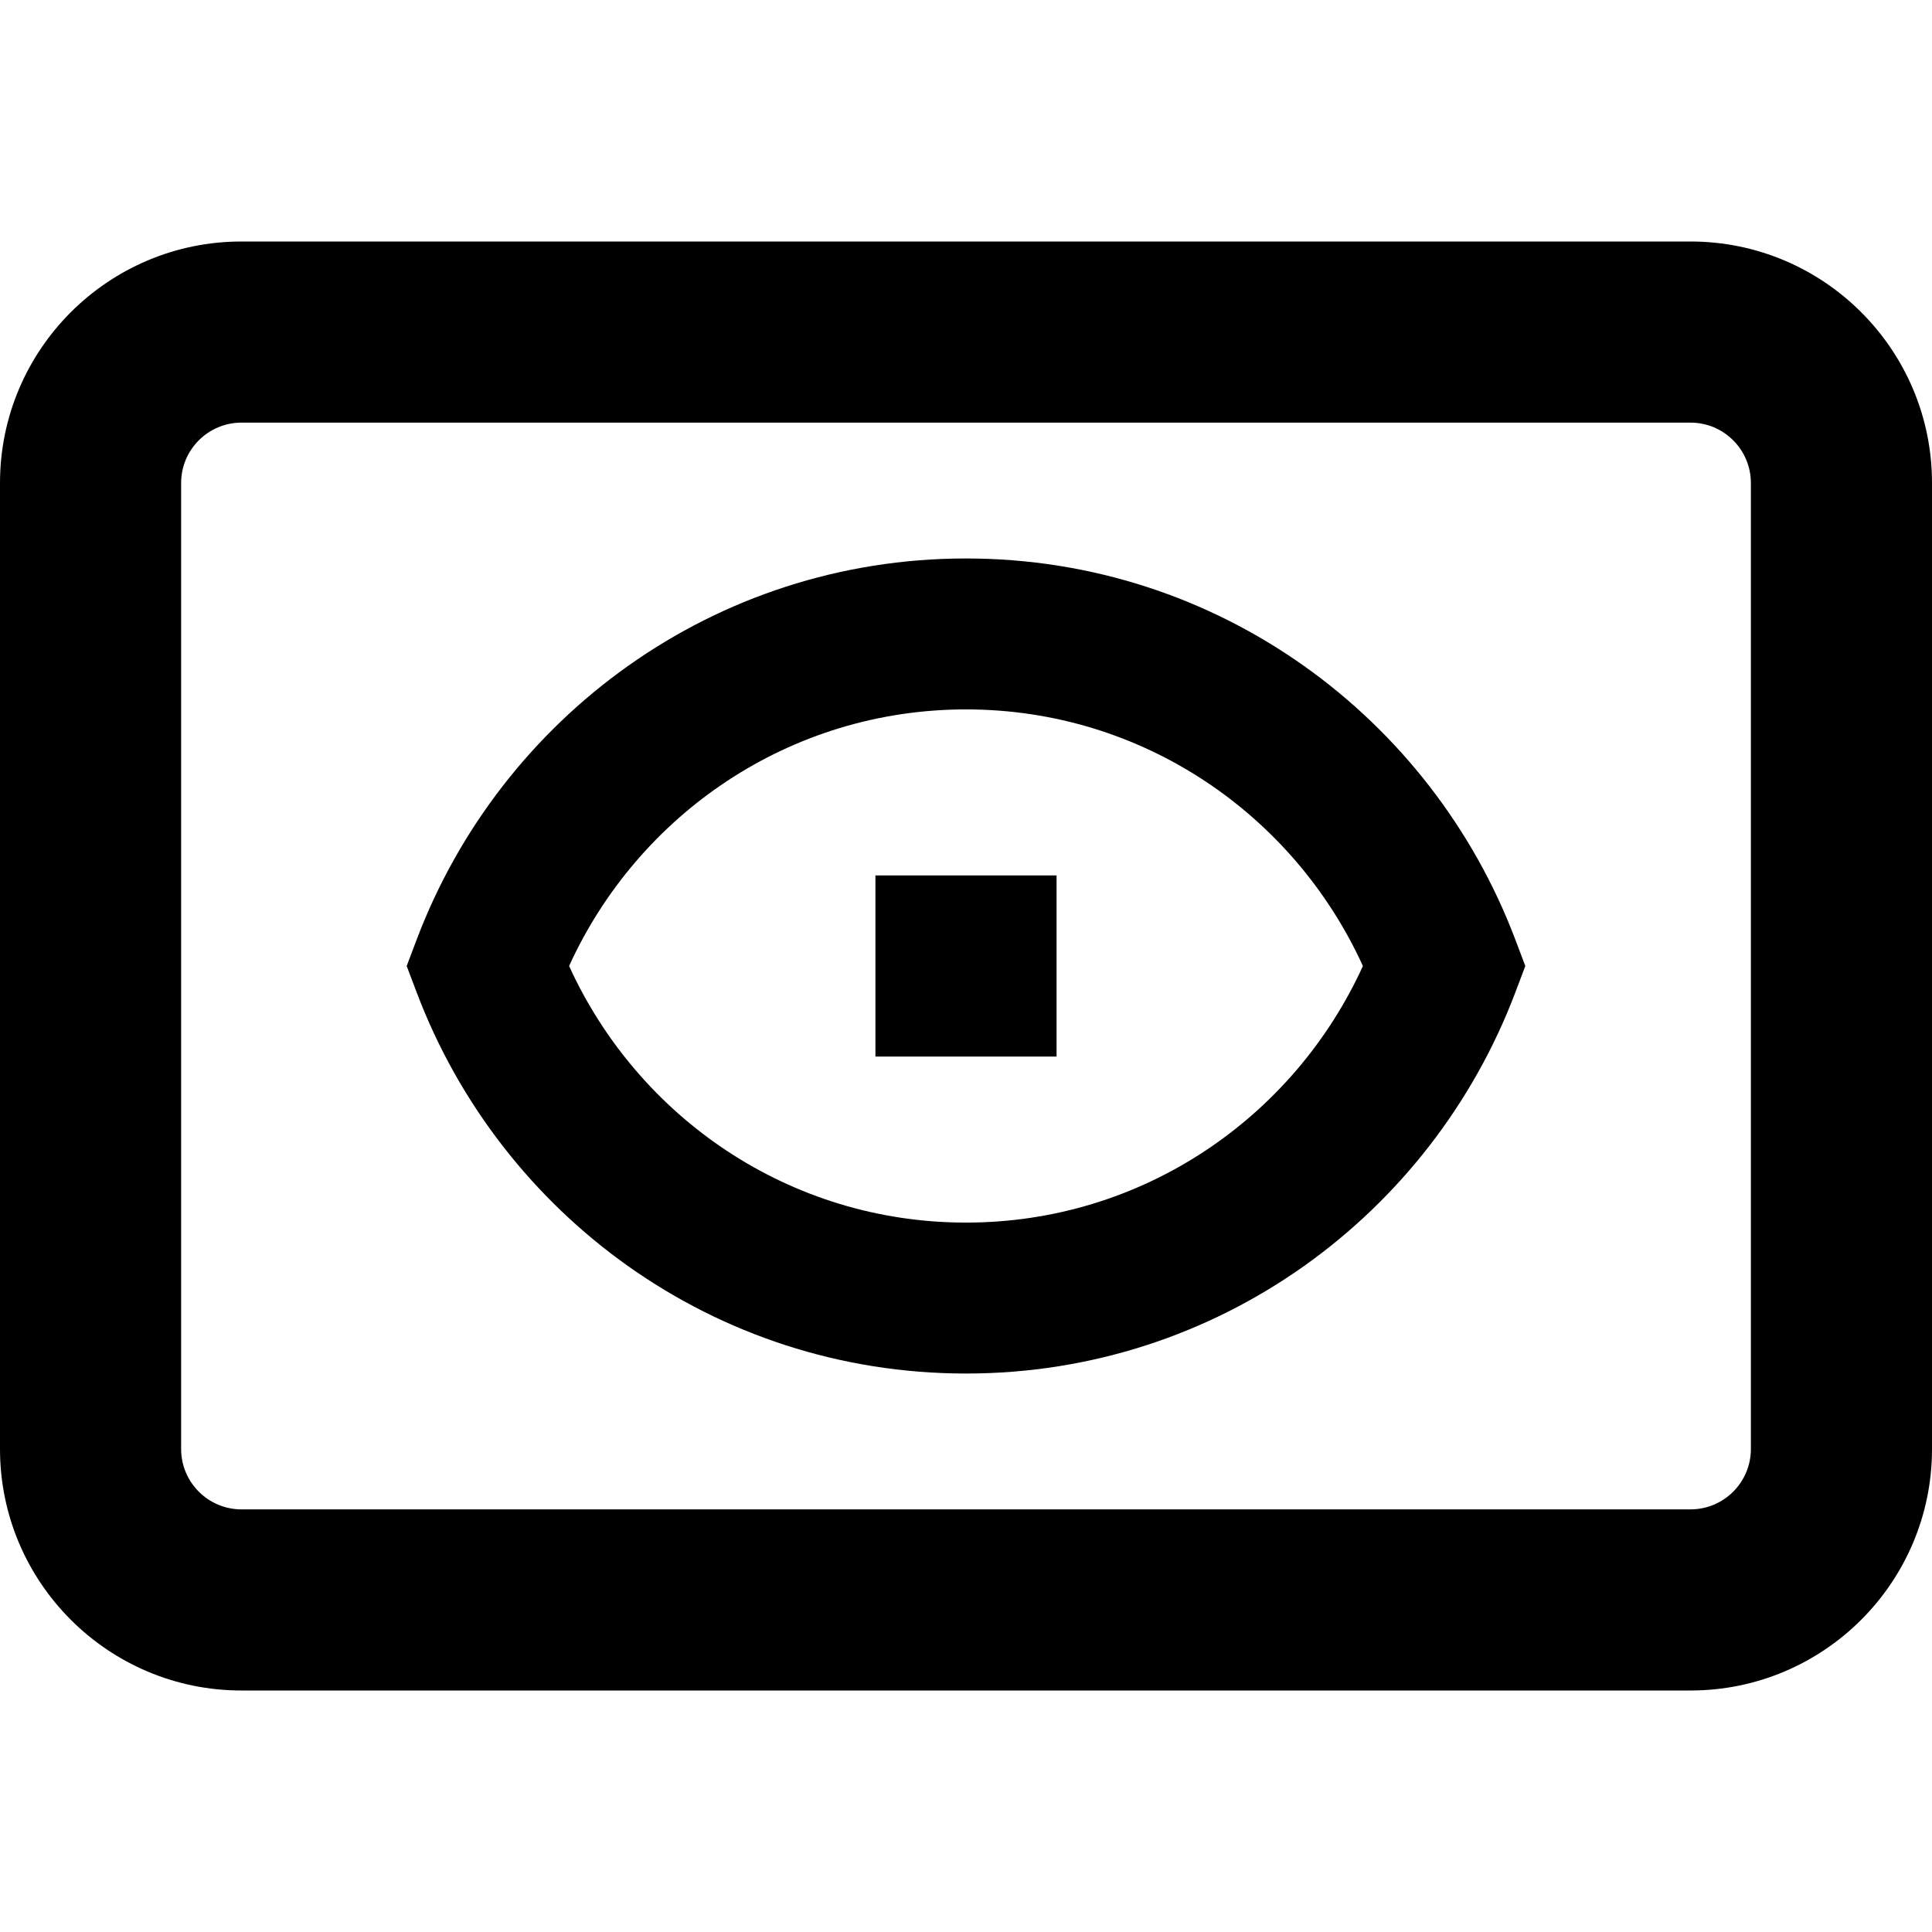
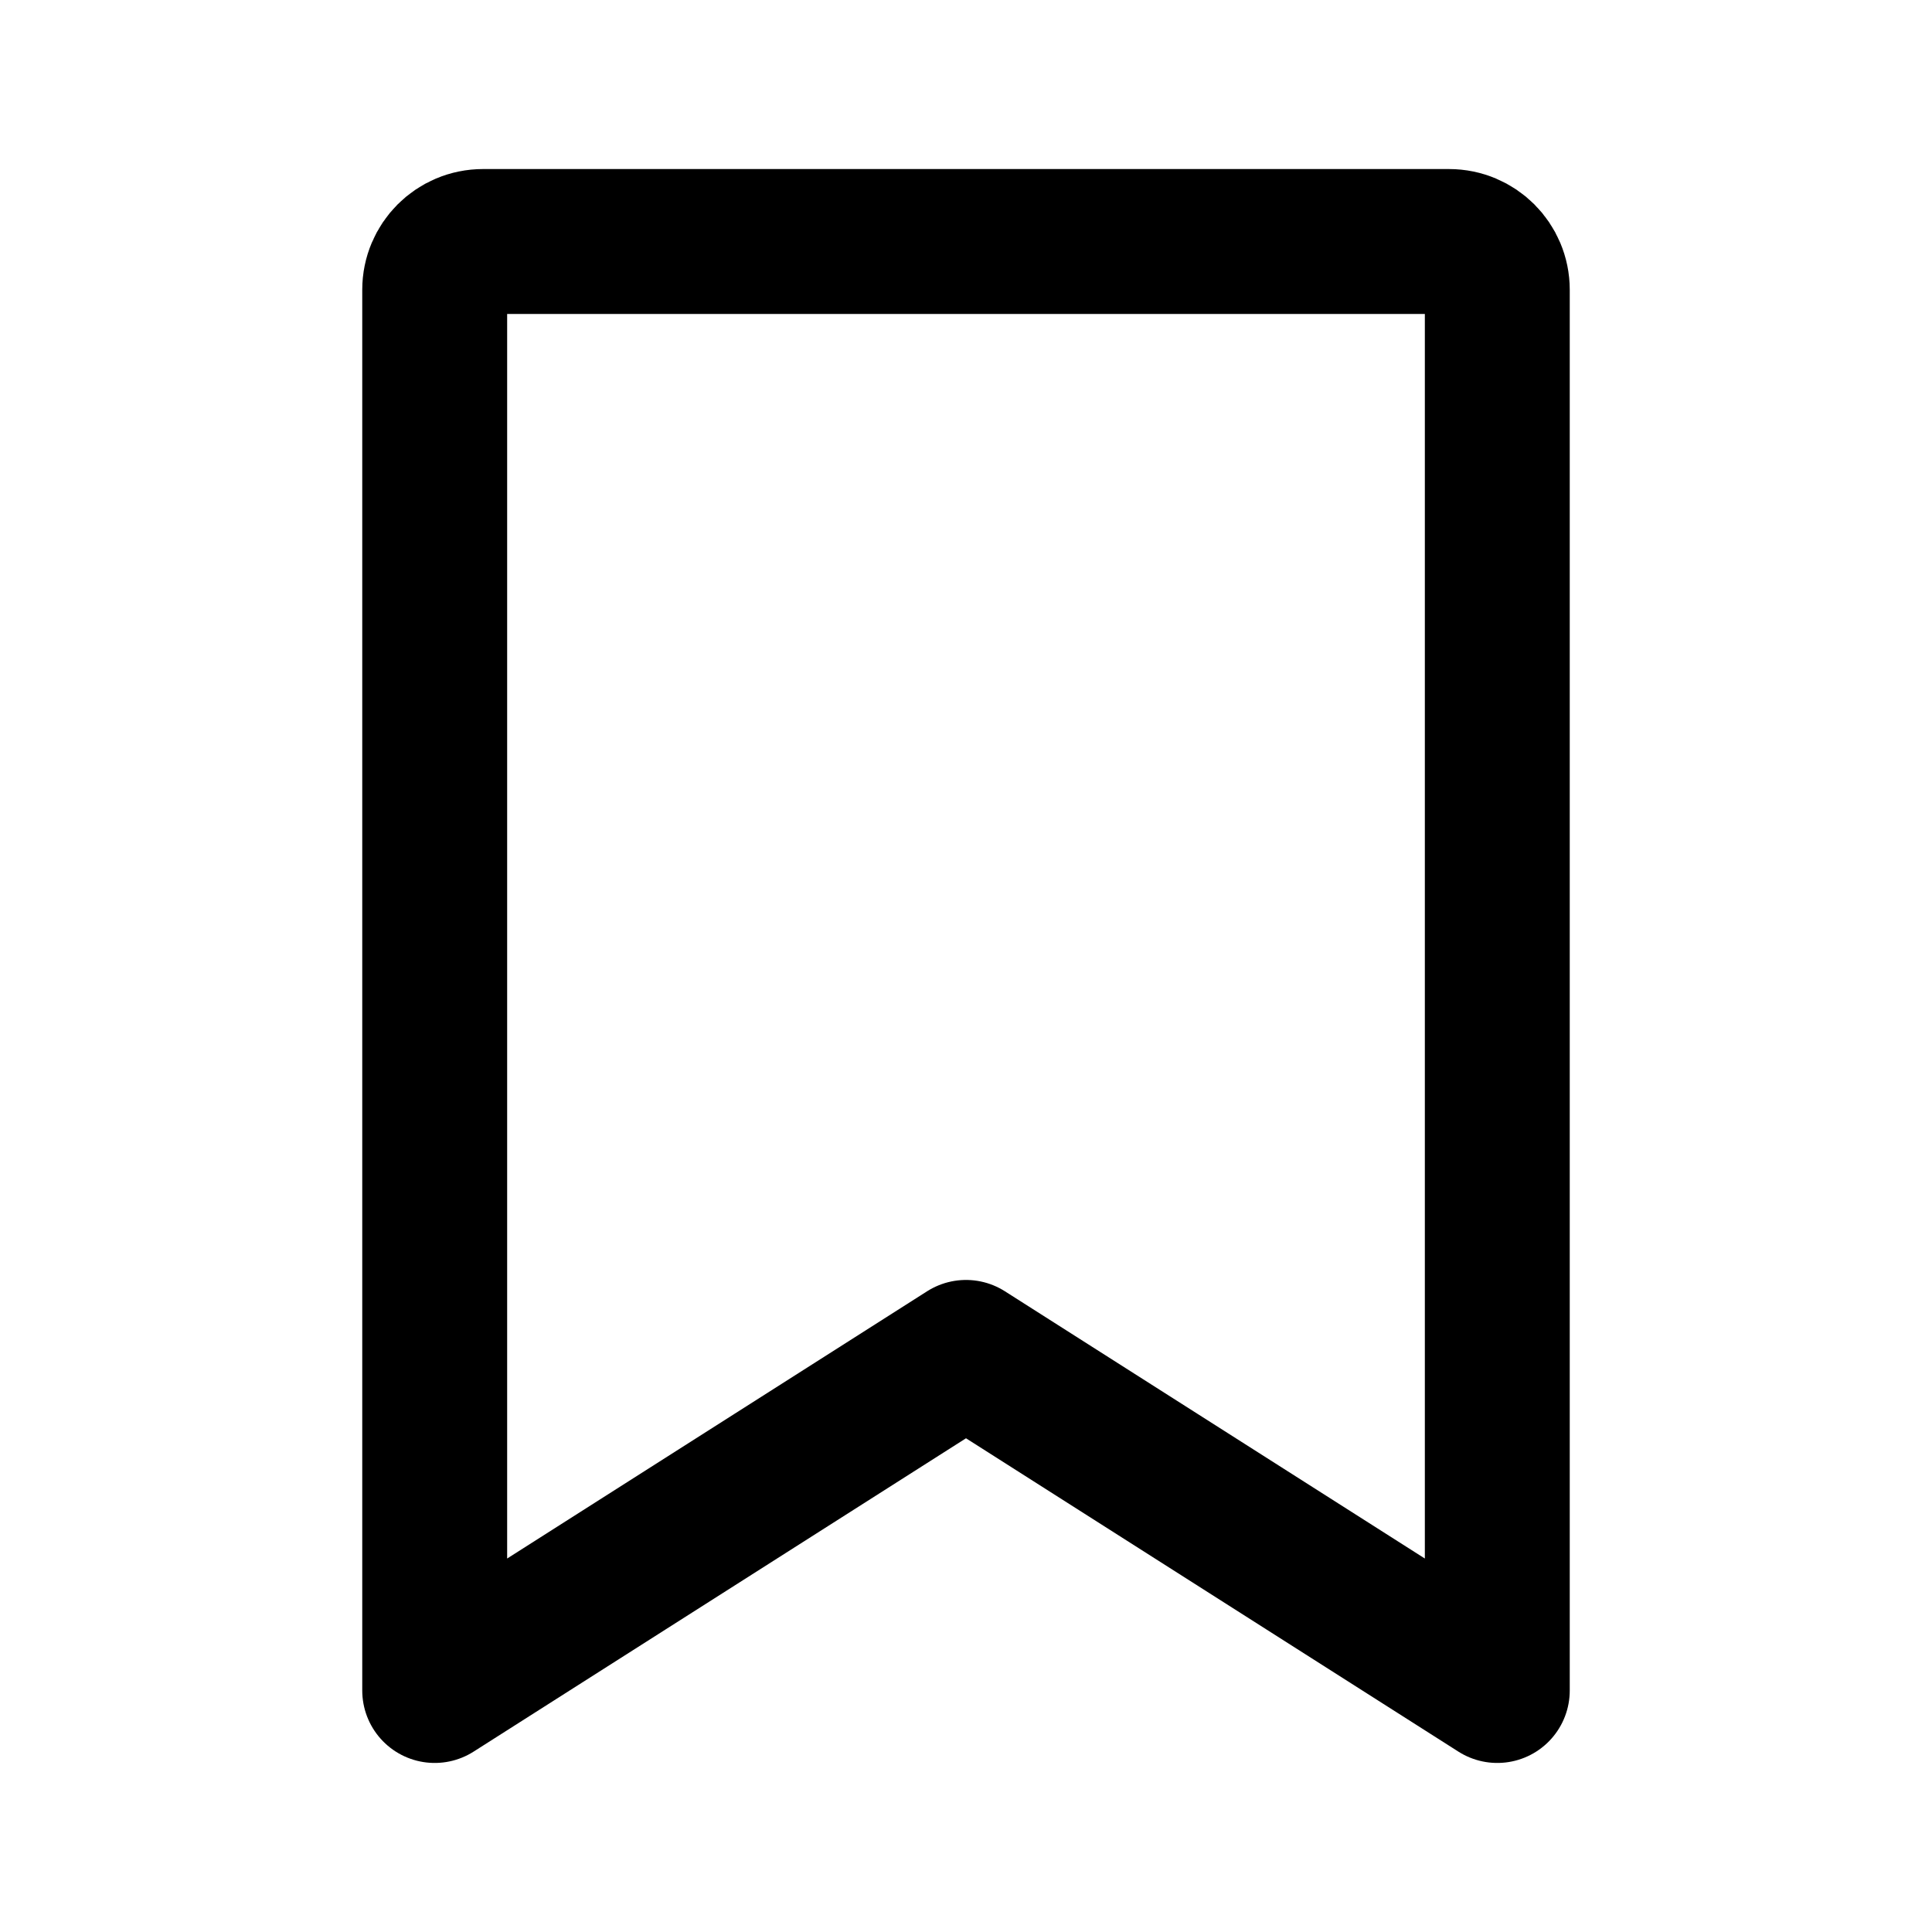
- <svg xmlns="http://www.w3.org/2000/svg" width="16" height="16" viewBox="0 0 16 16" fill="none">
-   <path d="M2 3.5C1.724 3.5 1.5 3.724 1.5 4V12C1.5 12.276 1.724 12.5 2 12.5H14C14.276 12.5 14.5 12.276 14.5 12V4C14.5 3.724 14.276 3.5 14 3.5H2ZM0 4C0 2.896 0.896 2 2 2H14C15.104 2 16 2.896 16 4V12C16 13.104 15.104 14 14 14H2C0.896 14 0 13.104 0 12V4ZM8.75 8.75H7.25V7.25H8.75V8.75ZM8 4.625C5.911 4.625 4.147 5.943 3.452 7.778L3.368 8L3.452 8.222C4.147 10.057 5.911 11.375 8 11.375C10.089 11.375 11.853 10.057 12.548 8.222L12.632 8L12.548 7.778C11.853 5.943 10.089 4.625 8 4.625ZM8 10.125C6.539 10.125 5.285 9.255 4.713 8C5.285 6.745 6.539 5.875 8 5.875C9.461 5.875 10.715 6.745 11.287 8C10.715 9.255 9.461 10.125 8 10.125Z" fill="black" />
+ <svg xmlns="http://www.w3.org/2000/svg" viewBox="0 0 20 20" fill="none" stroke="currentColor" stroke-width="1.5" stroke-linecap="round" stroke-linejoin="round">
+   <path d="M5 2.5h10a0.5 0.5 0 010.5 0.5v14.5l-5.5-3.5-5.5 3.5V3a0.5 0.5 0 010.5-0.5z" />
</svg>
